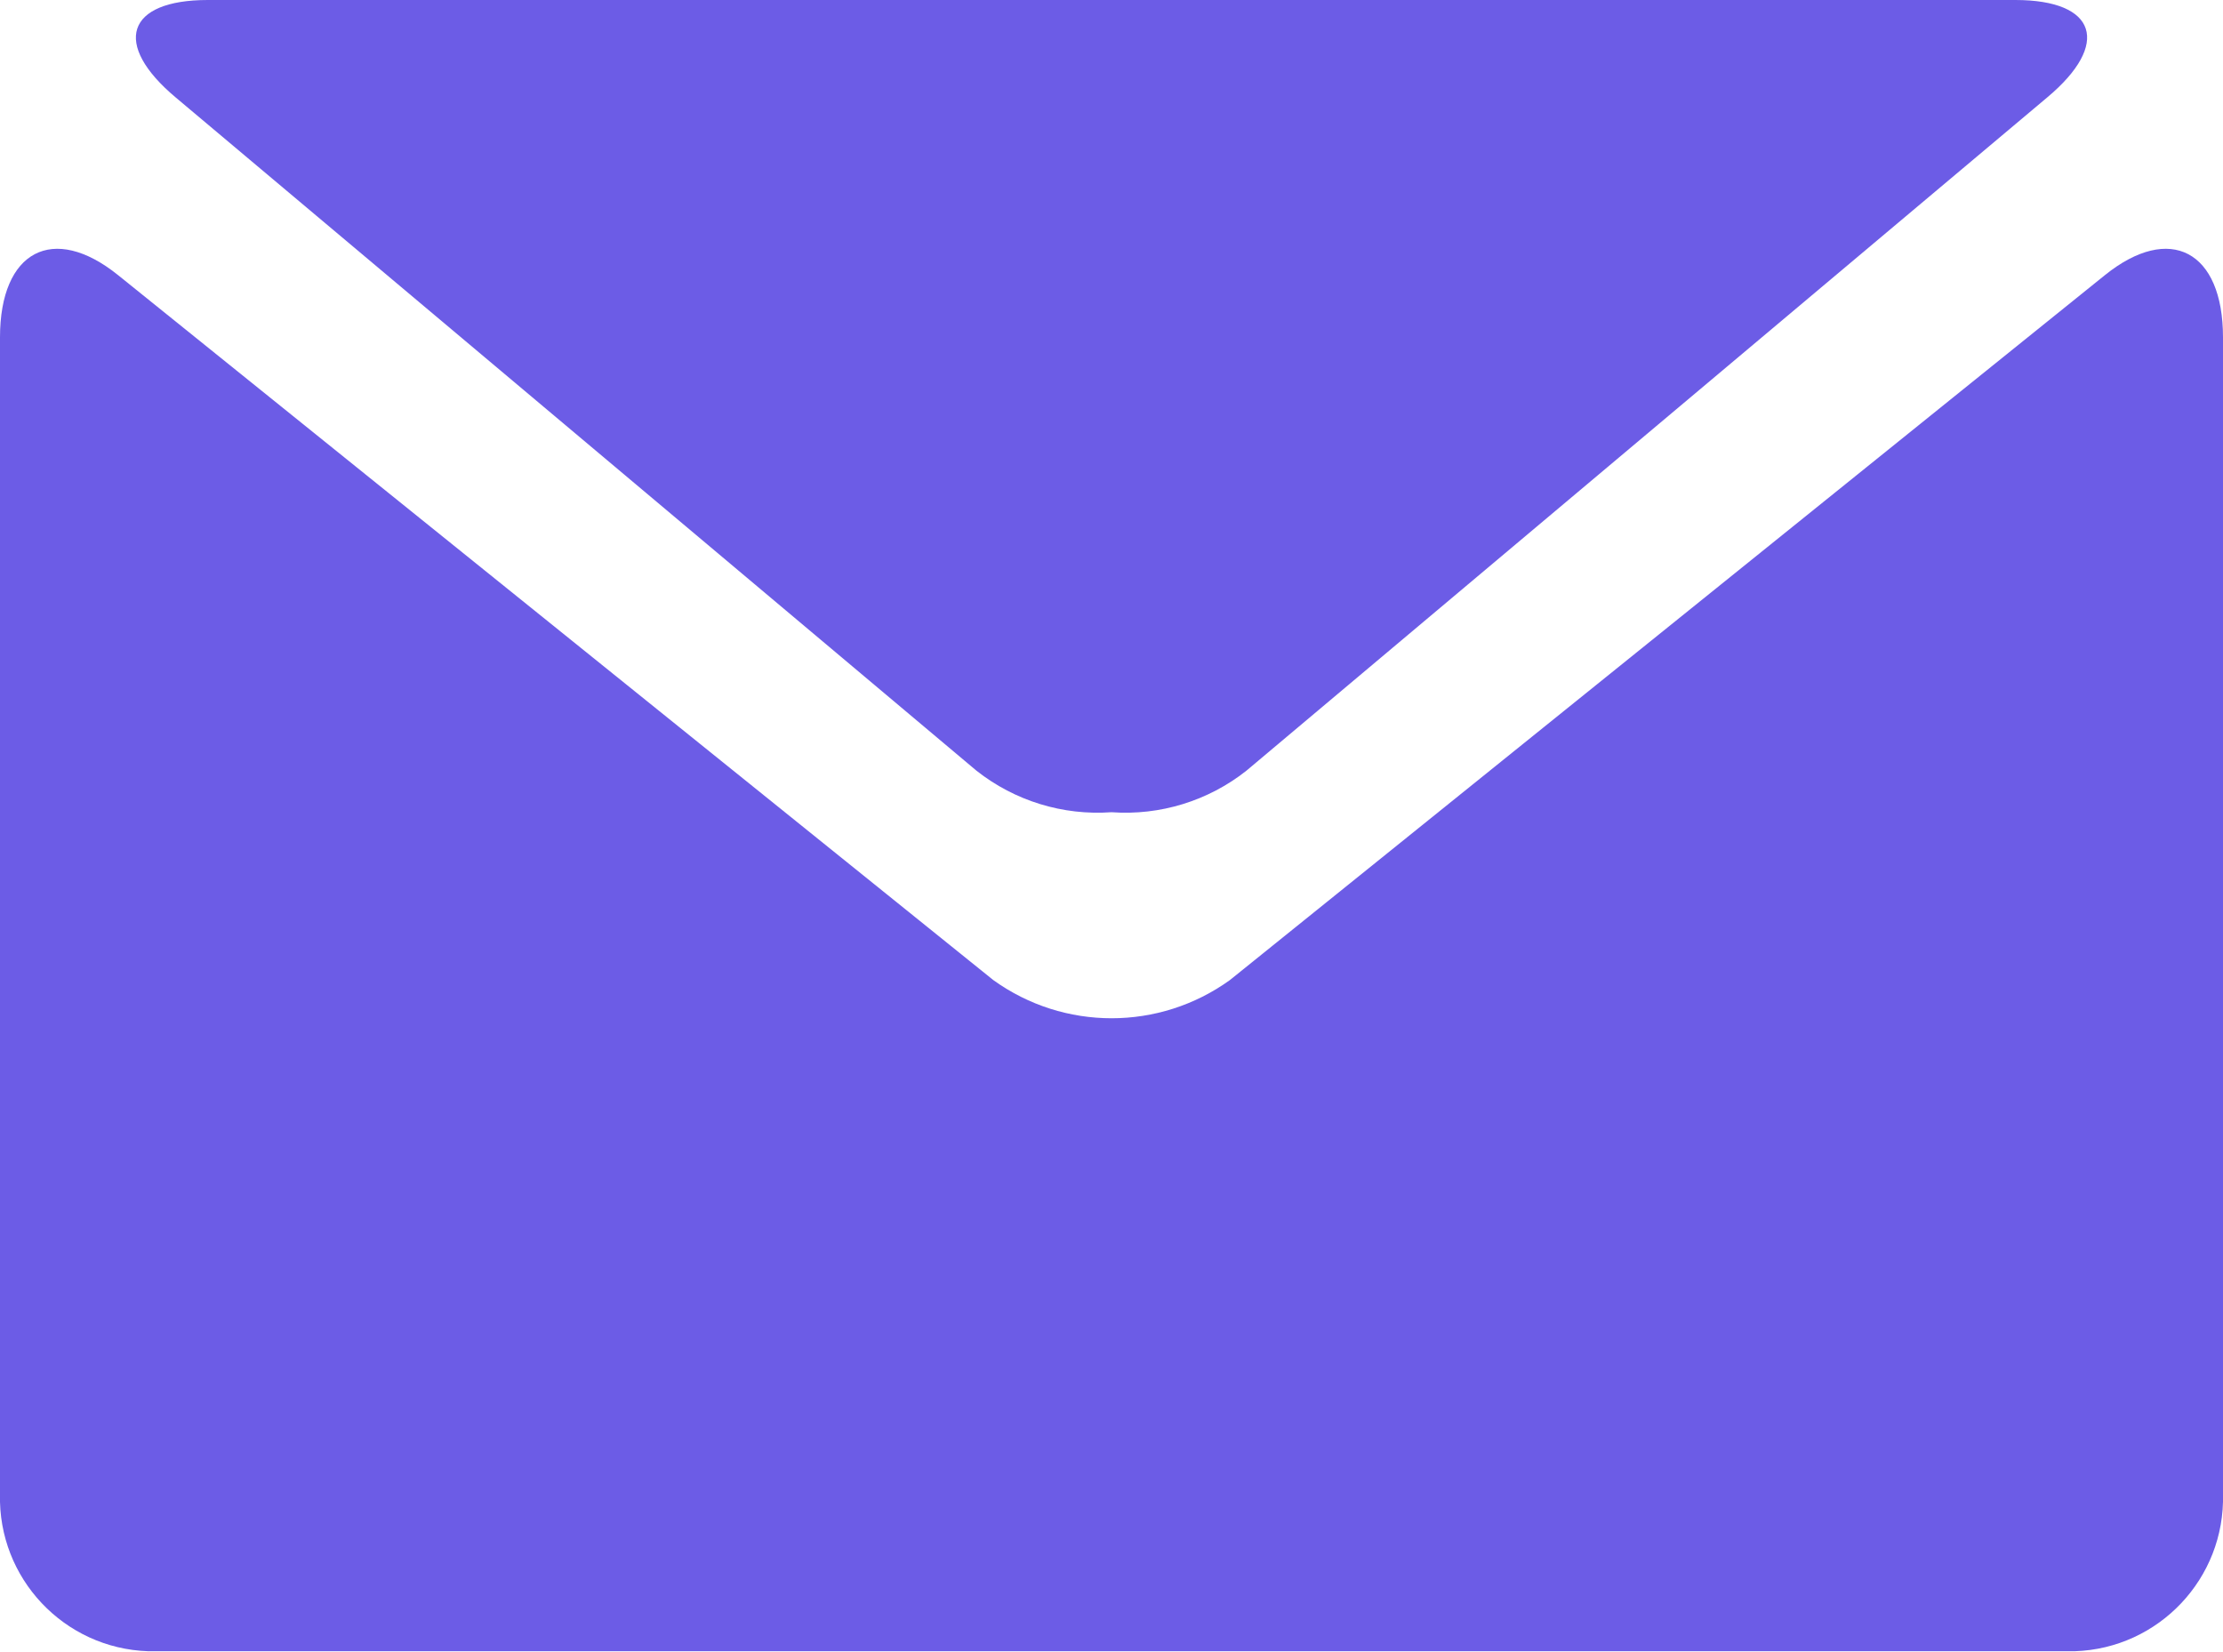
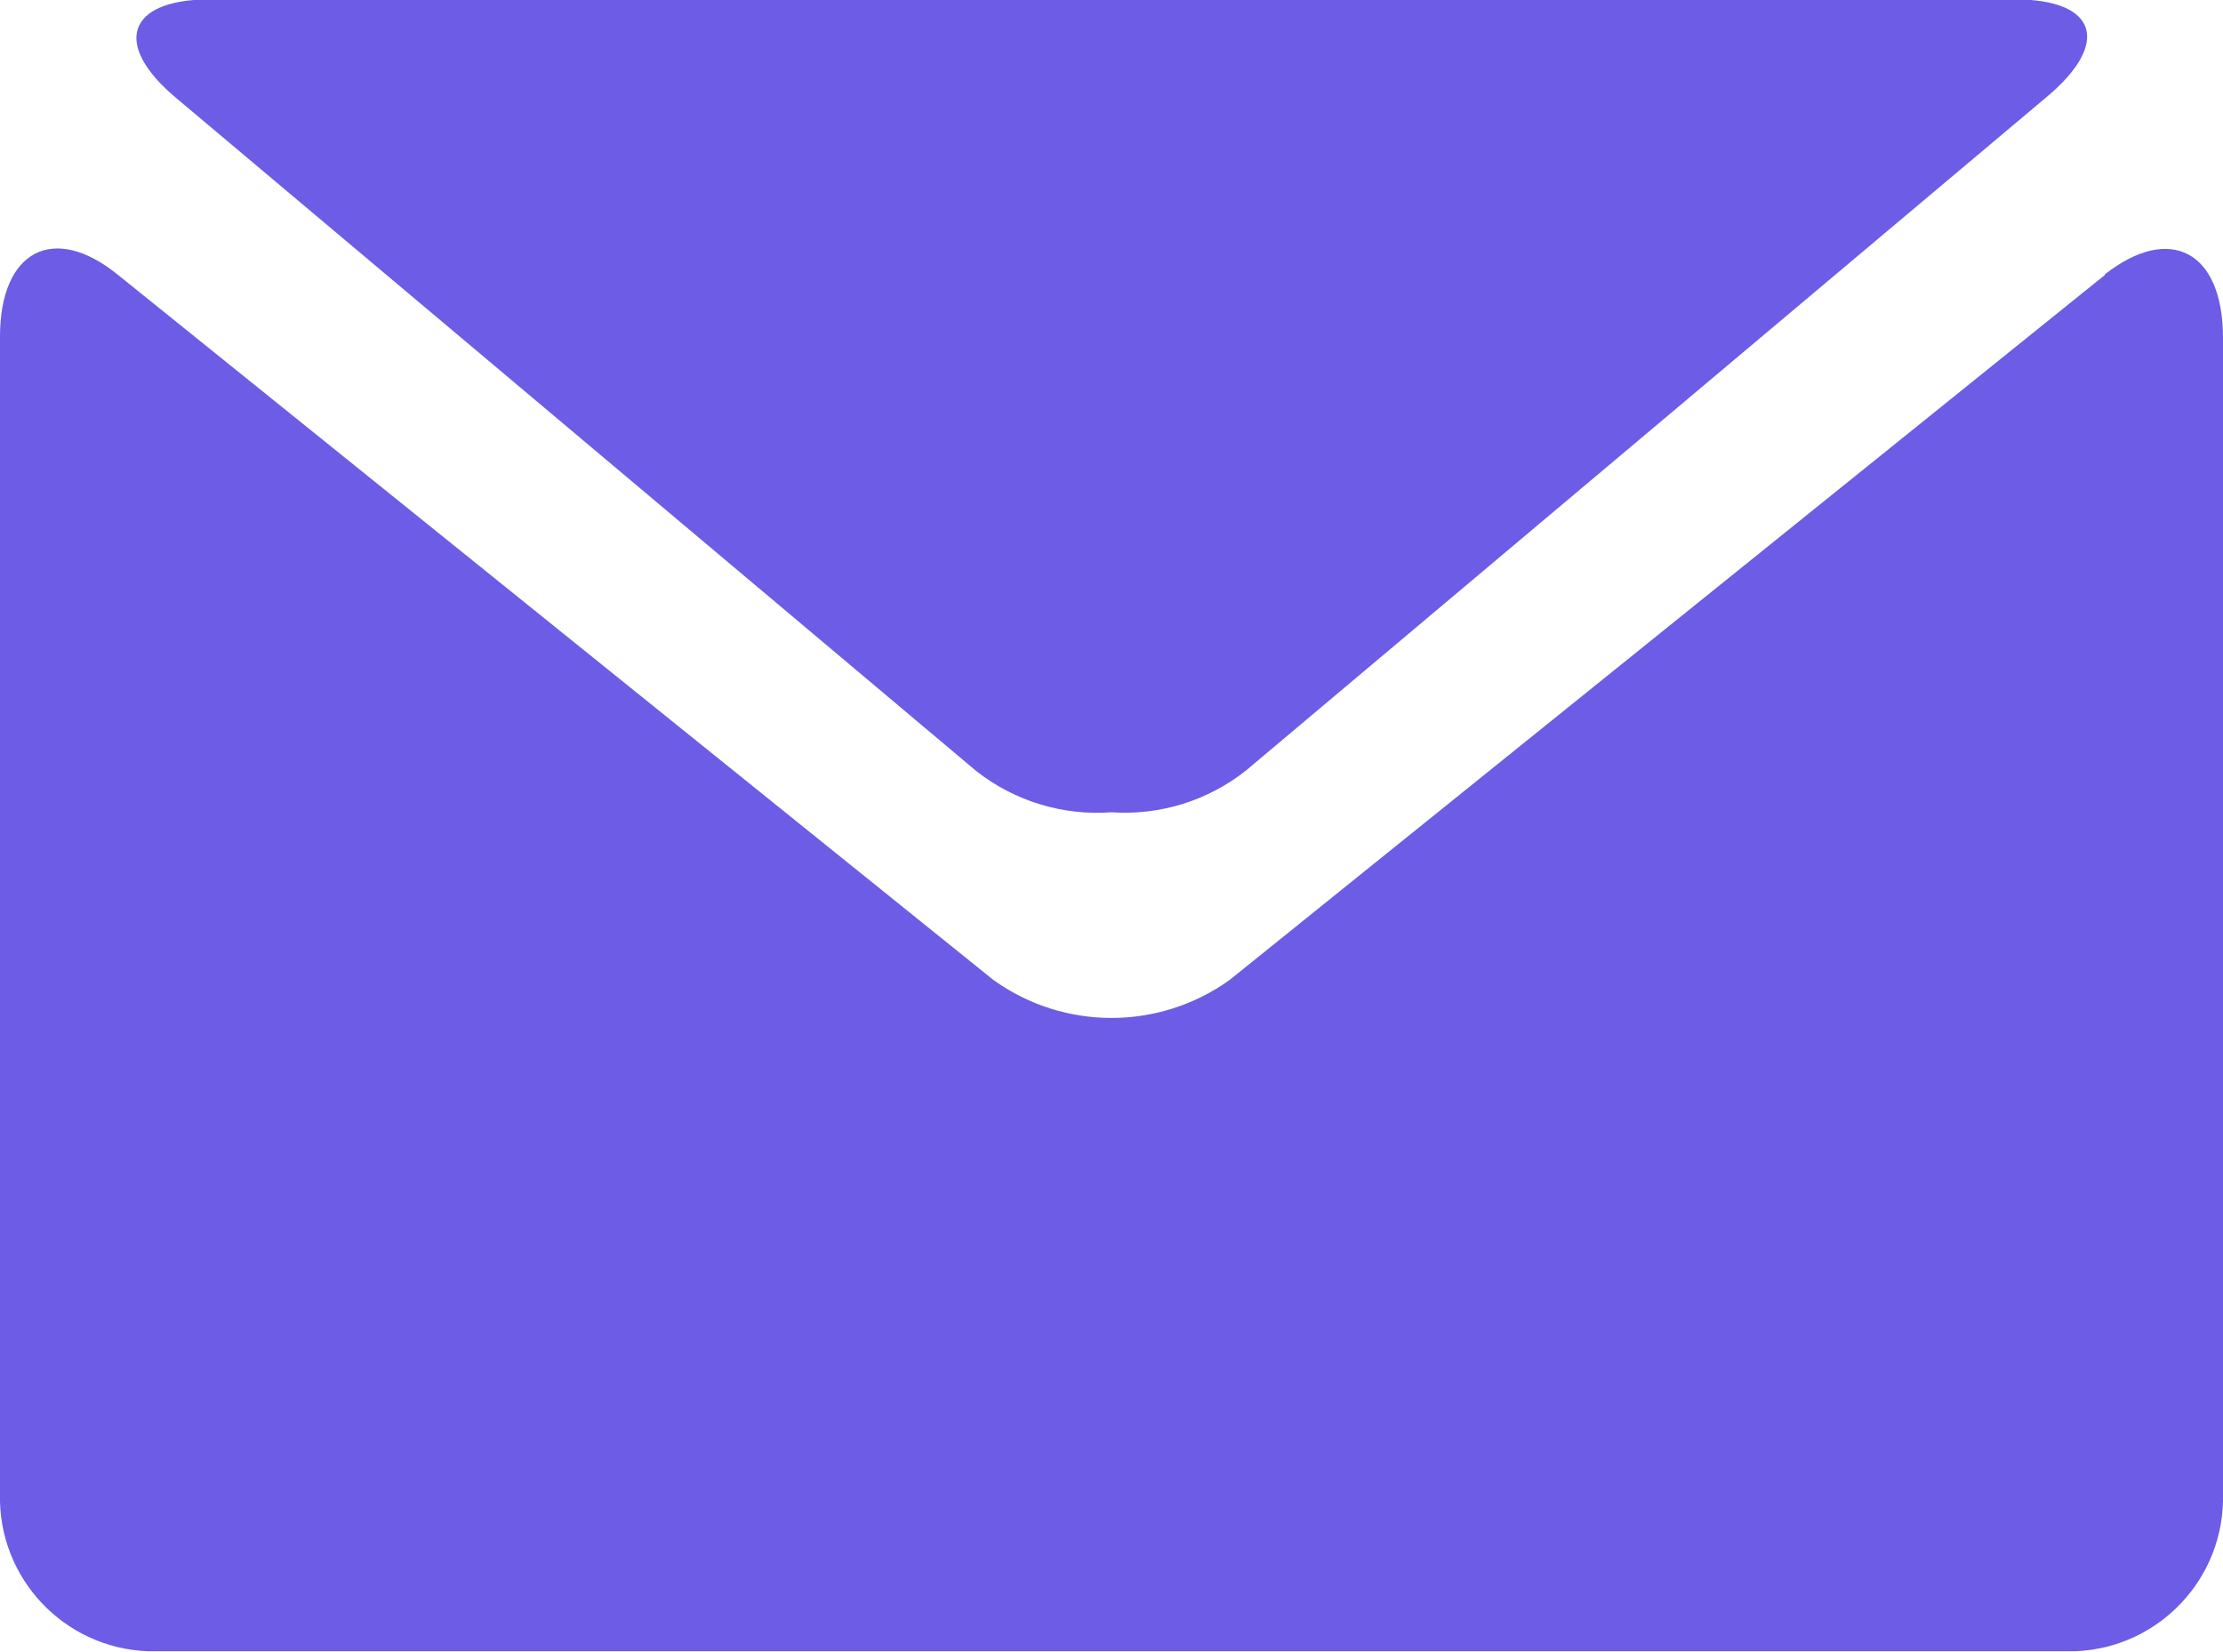
- <svg xmlns="http://www.w3.org/2000/svg" id="black-envelope" width="35" height="26" viewBox="0 0 35 26">
-   <g id="Group_189" data-name="Group 189">
-     <path id="Path_287" data-name="Path 287" d="M2.331,5.715l12.607,10.6a3.077,3.077,0,0,0,2.125.653,3.069,3.069,0,0,0,2.123-.653l12.607-10.6c1.01-.844.781-1.536-.5-1.536H2.835C1.552,4.179,1.324,4.871,2.331,5.715Z" transform="translate(0.437 -4.179)" fill="#6c5ce6" />
-     <path id="Path_288" data-name="Path 288" d="M33.141,7.532l-13.777,11.1a3.185,3.185,0,0,1-3.725,0L1.859,7.532C.837,6.709,0,7.15,0,8.512V26.724A2.415,2.415,0,0,0,2.333,29.2H32.667A2.415,2.415,0,0,0,35,26.724V8.512C35,7.15,34.163,6.709,33.141,7.532Z" transform="translate(0 -3.2)" fill="#6c5ce6" />
+ <svg xmlns="http://www.w3.org/2000/svg" width="35" height="26">
+   <g fill="#6c5ce6">
+     <path d="M2.77 1.54l12.6 10.6a3.08 3.08 0 0 0 2.13.65 3.07 3.07 0 0 0 2.12-.66l12.6-10.6c1.02-.85.8-1.54-.5-1.54H3.28C2 0 1.77.7 2.77 1.54z" />
+     <path d="M33.14 4.33l-13.78 11.1a3.19 3.19 0 0 1-3.72 0L1.86 4.33C.84 3.5 0 3.95 0 5.3v18.22A2.42 2.42 0 0 0 2.33 26h30.34A2.42 2.42 0 0 0 35 23.52V5.32c0-1.37-.84-1.8-1.86-1z" />
  </g>
</svg>
